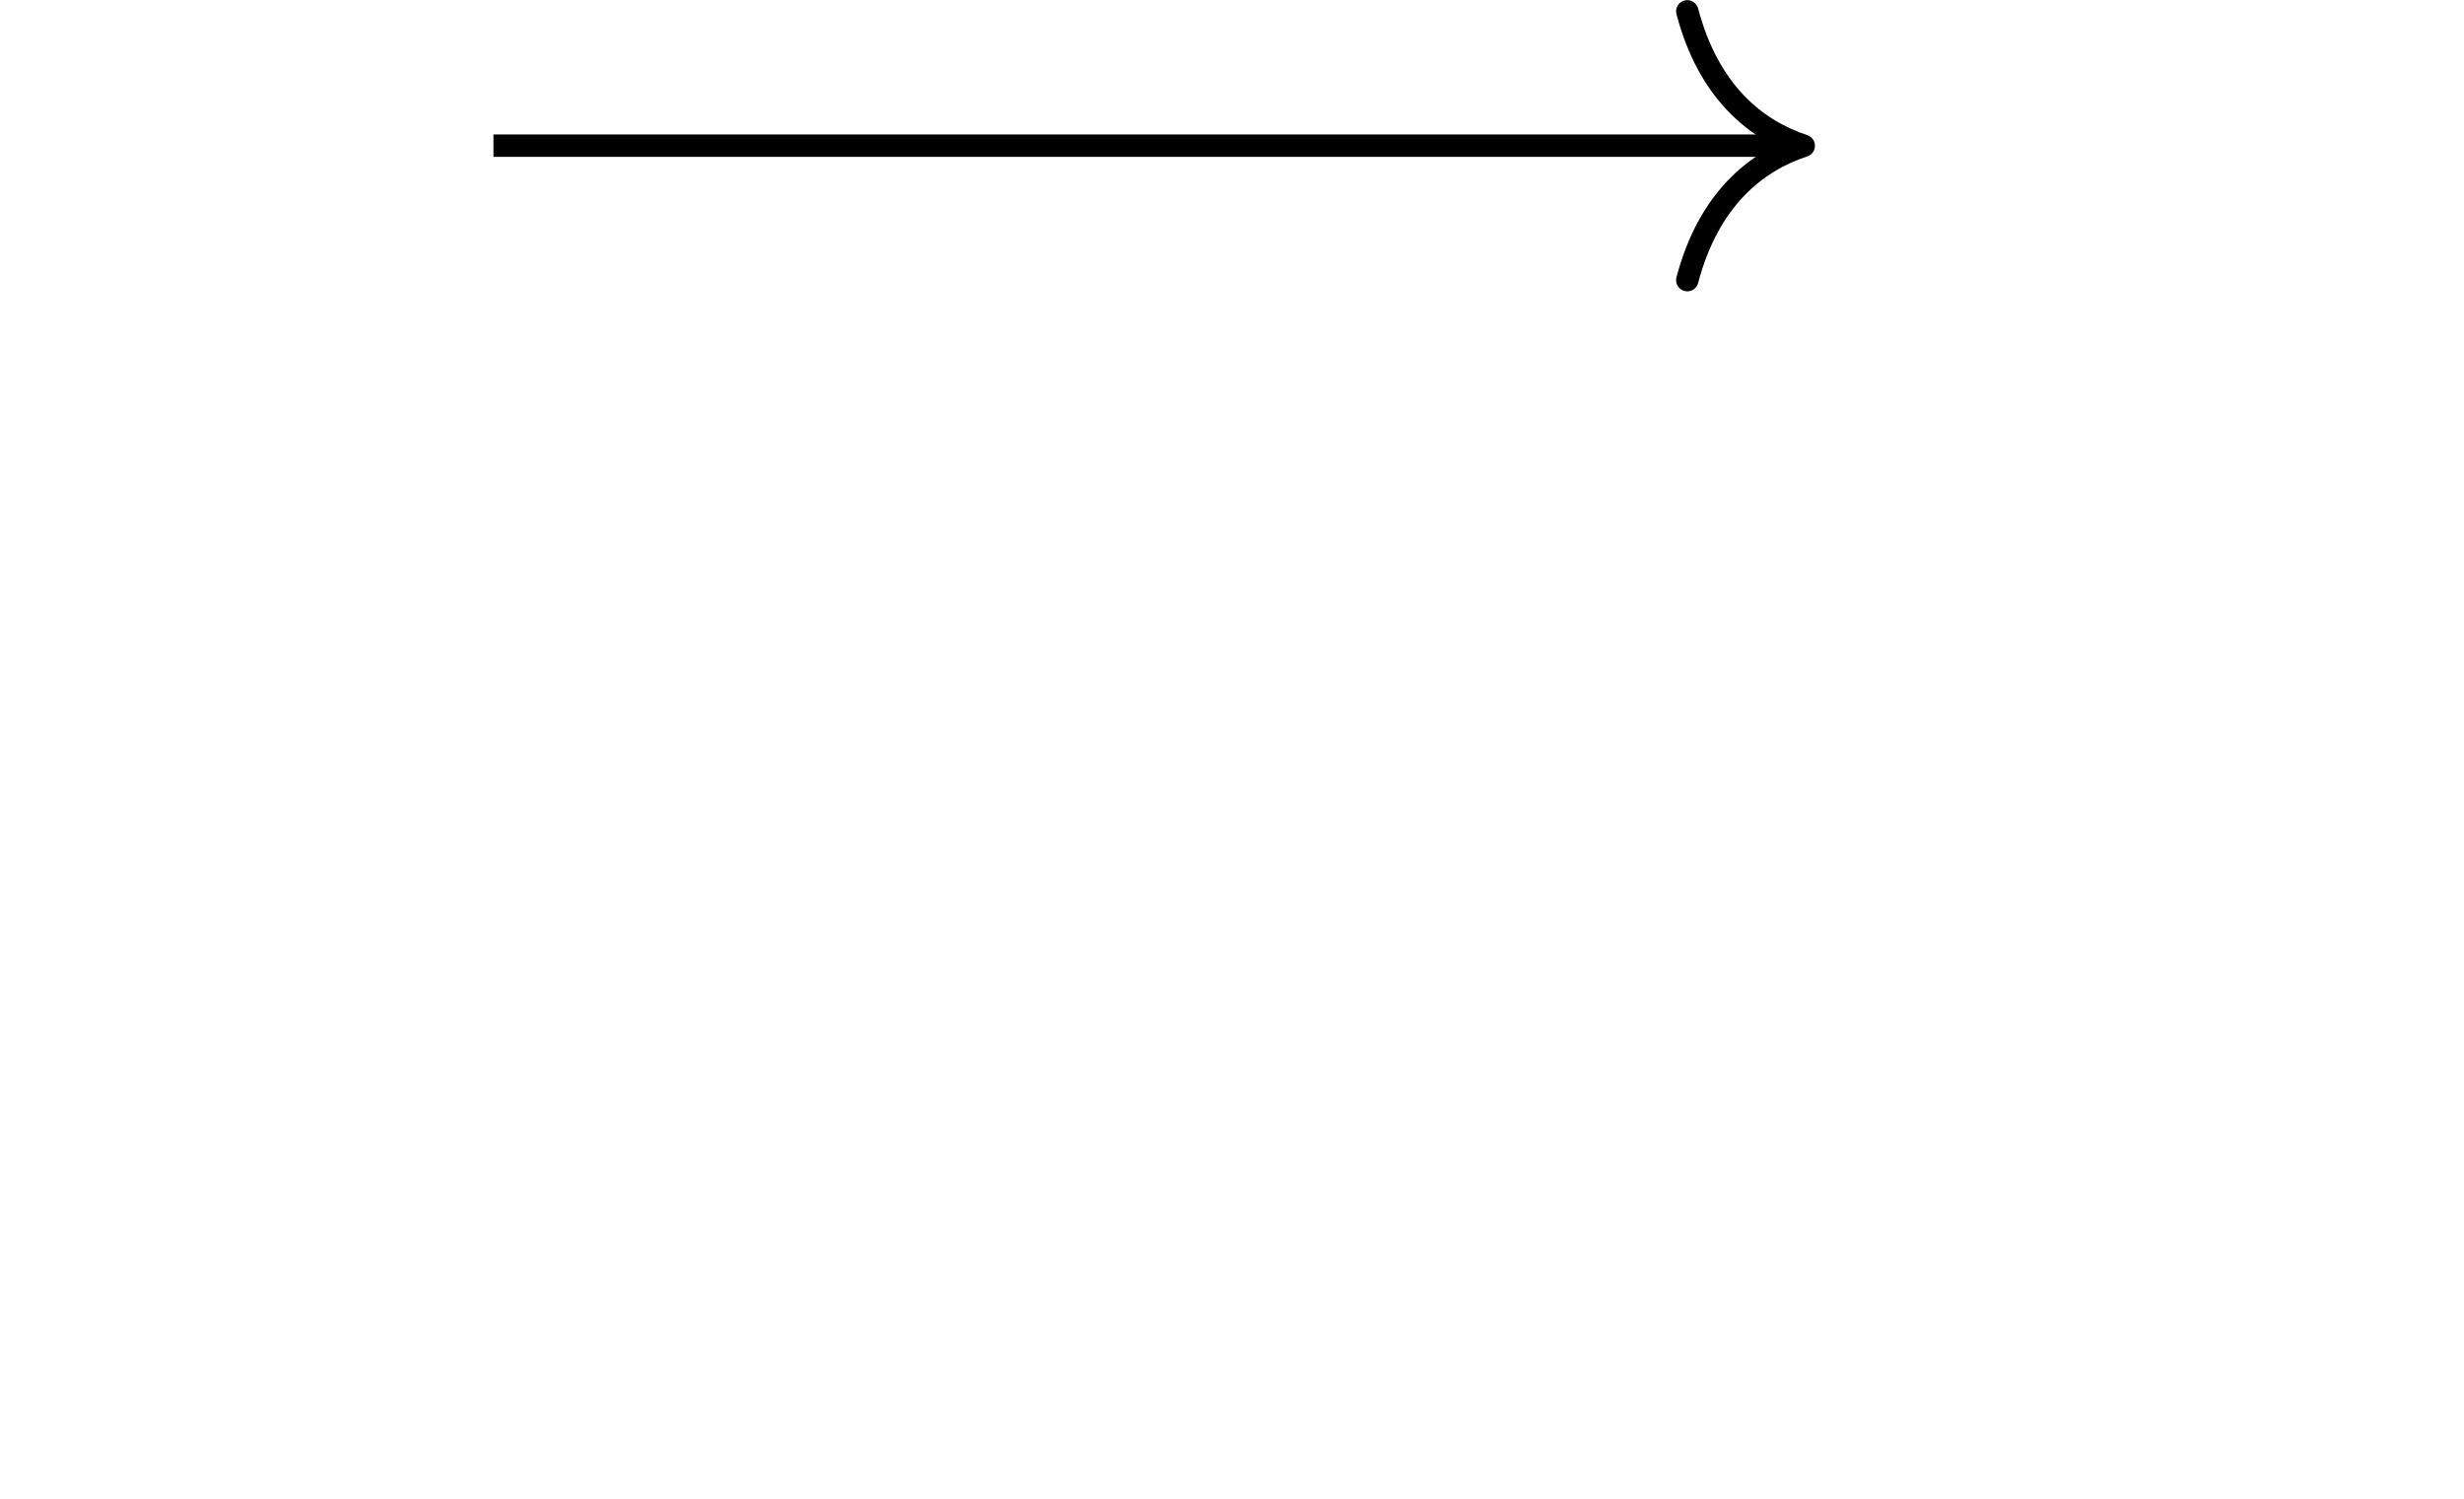
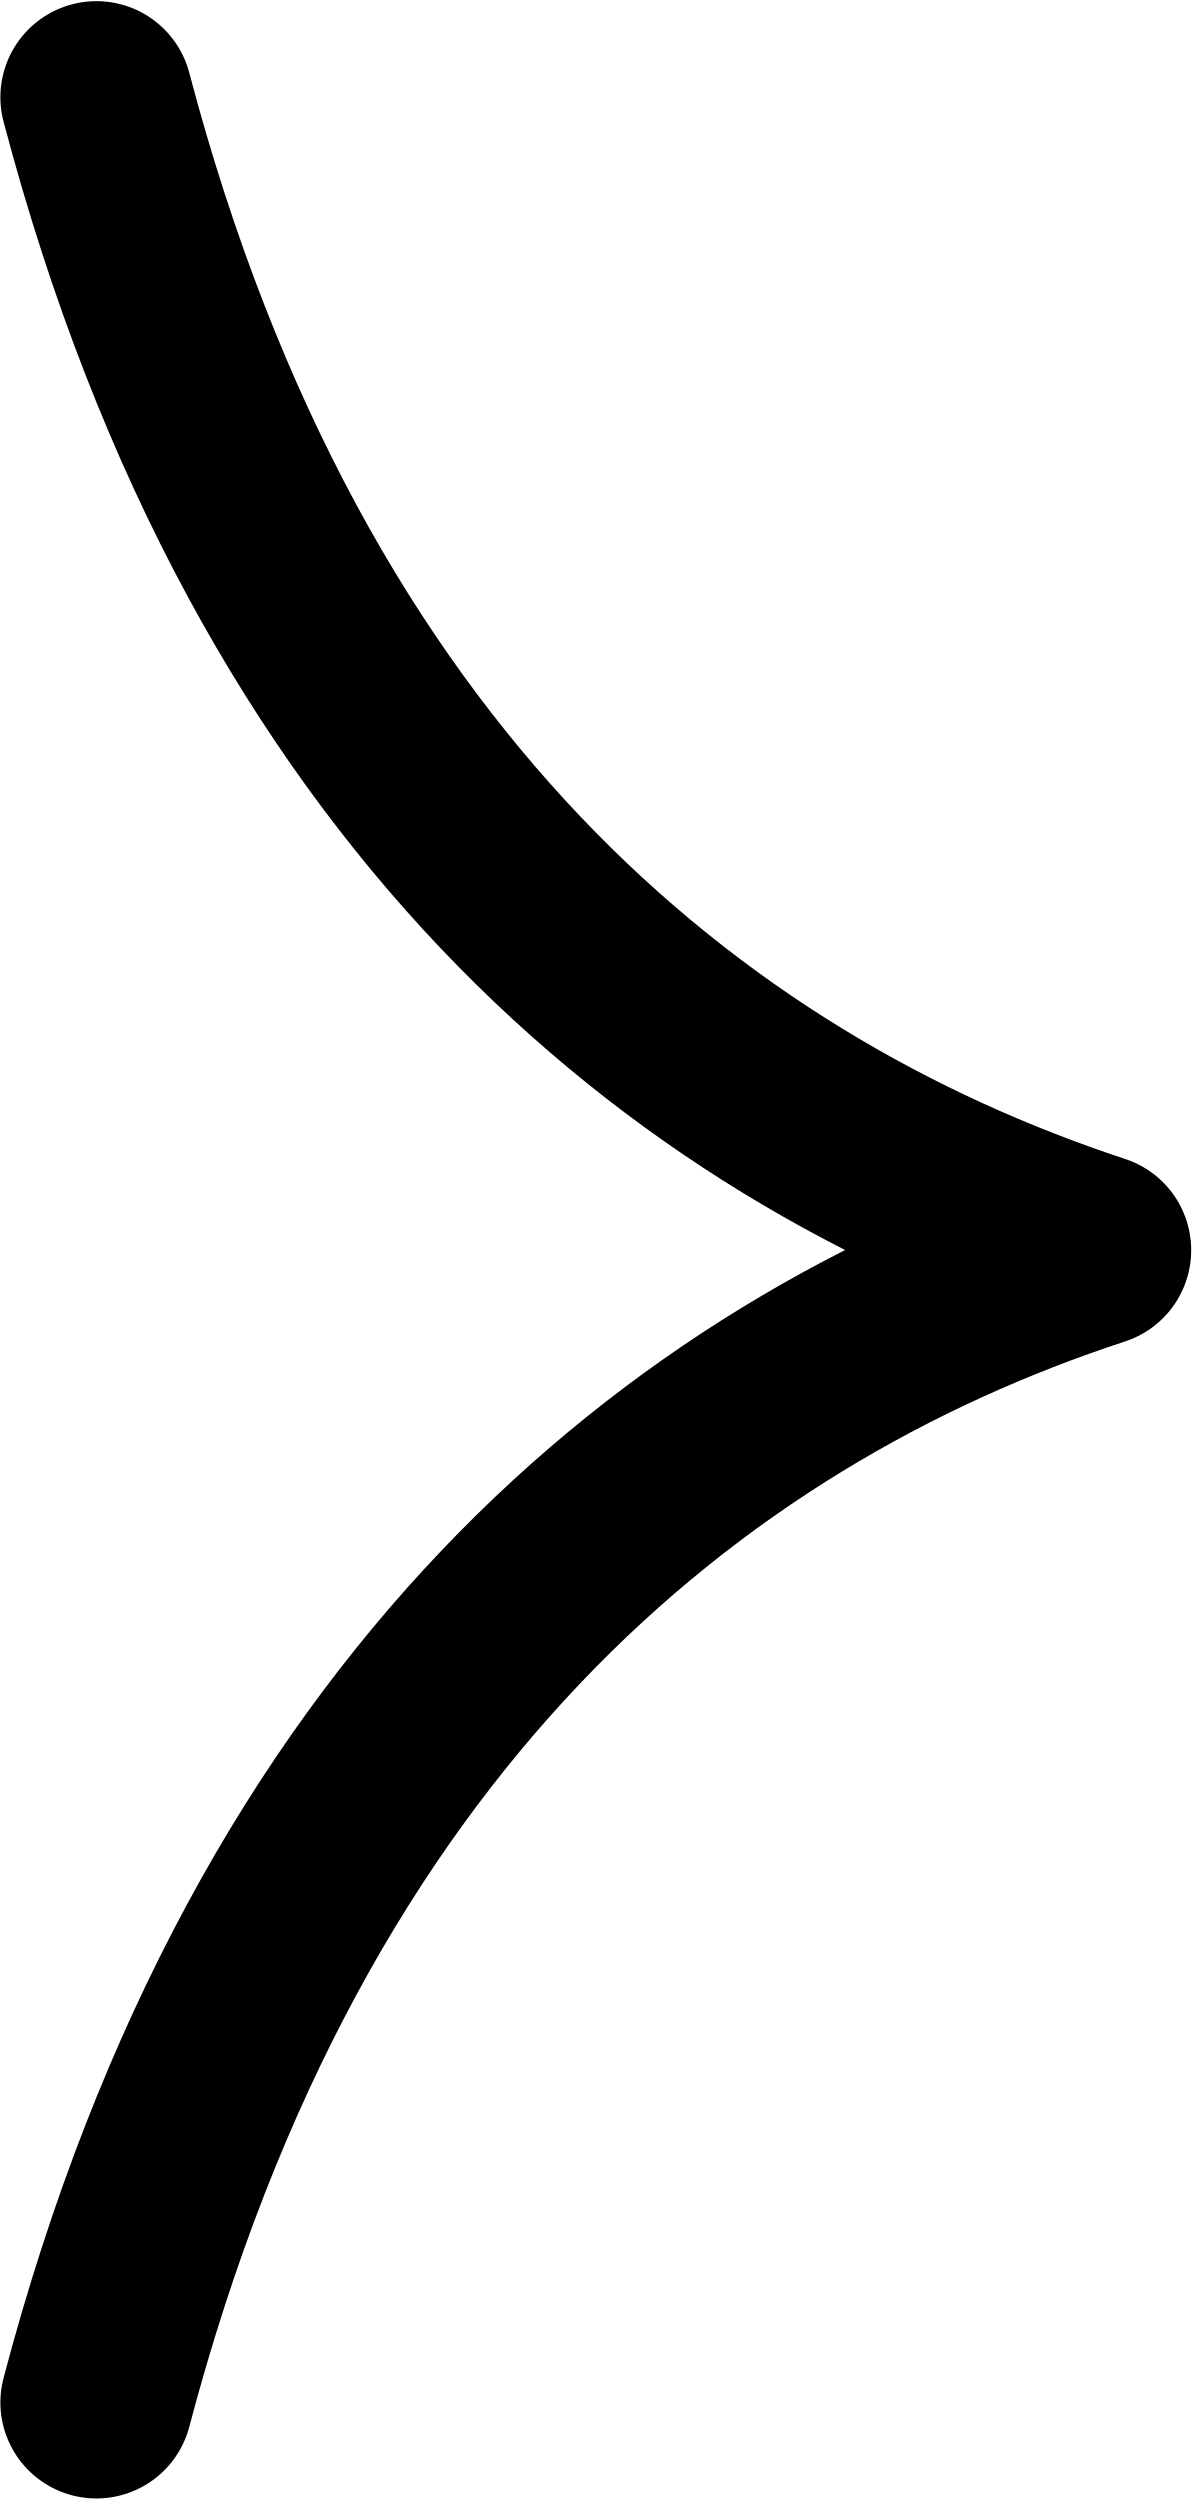
- <svg xmlns="http://www.w3.org/2000/svg" width="54.8" height="33.325">
-   <g fill="none" stroke="#000" stroke-width=".498" stroke-miterlimit="10">
-     <path d="M10.975 3.24h28.892" />
-     <path d="M37.526.252c.473 1.794 1.528 2.64 2.59 2.99-1.062.348-2.117 1.194-2.59 2.988" stroke-linecap="round" stroke-linejoin="round" />
-   </g>
+ <svg xmlns="http://www.w3.org/2000/svg" width="3.089" height="6.483">
+   <path fill="none" stroke="#000" stroke-width=".498" stroke-miterlimit="10" d="M.25.252c.473 1.794 1.528 2.64 2.59 2.99C1.778 3.59.723 4.436.25 6.23" stroke-linecap="round" stroke-linejoin="round" />
</svg>
